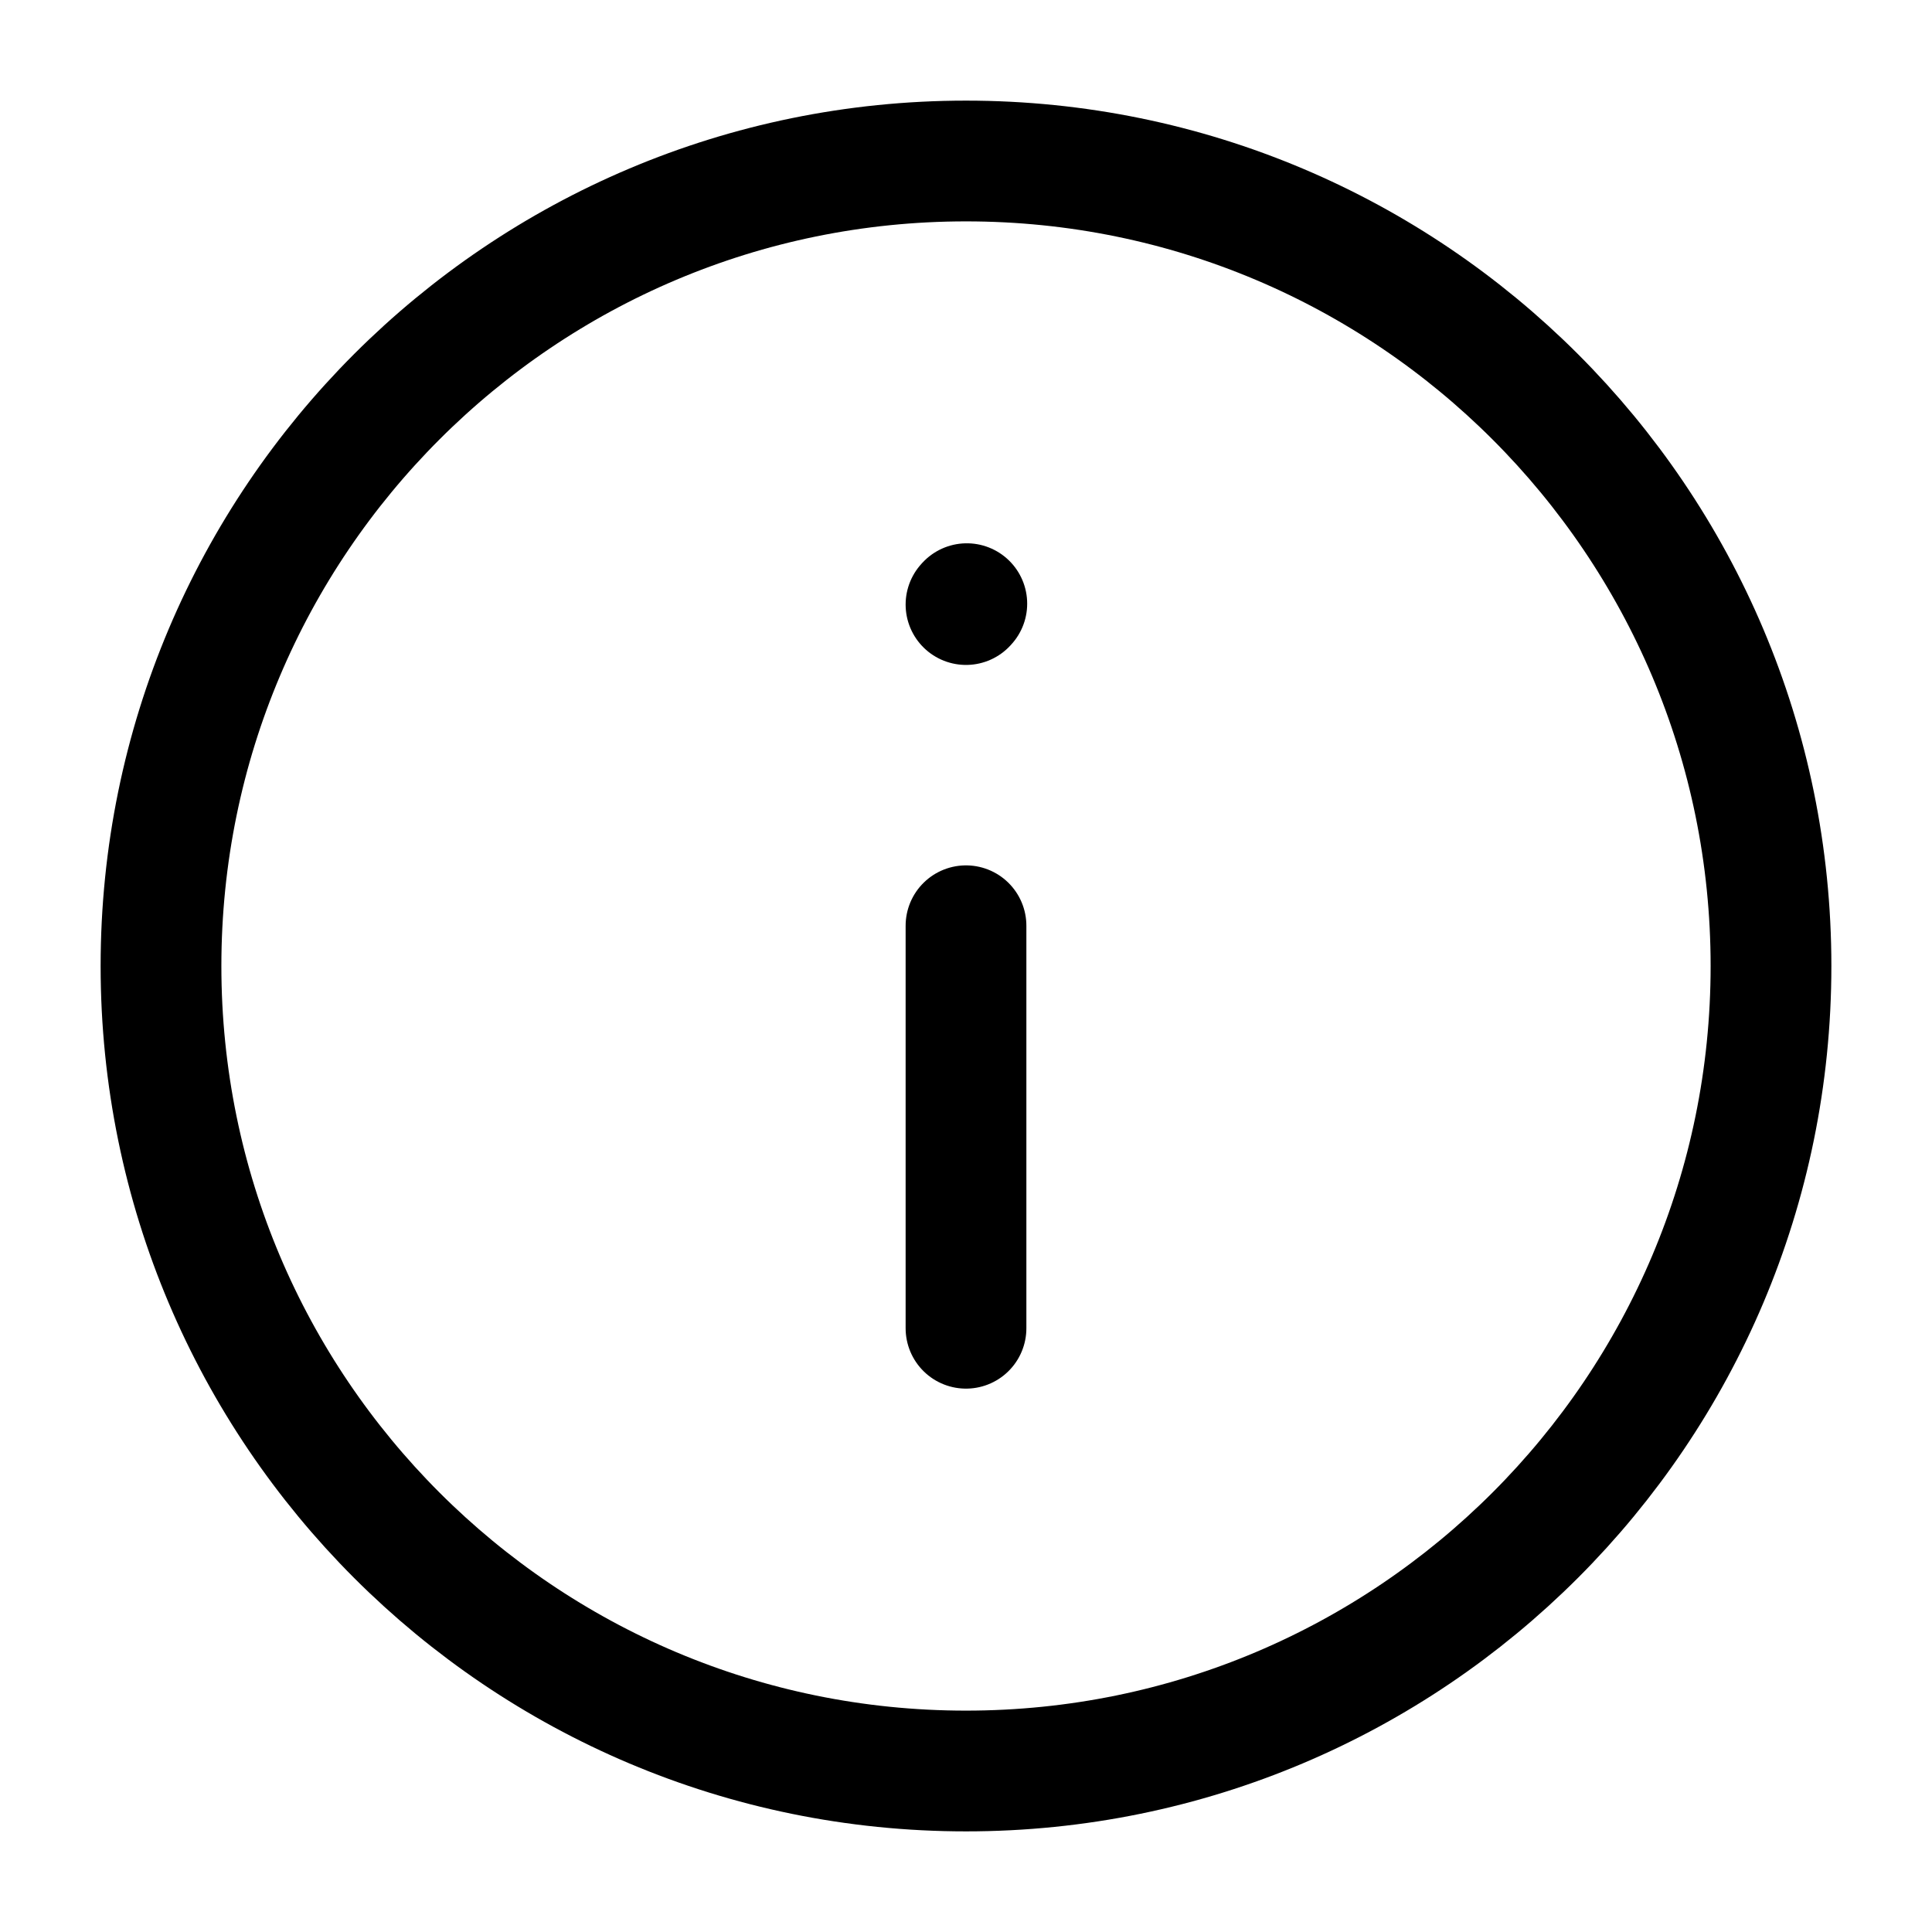
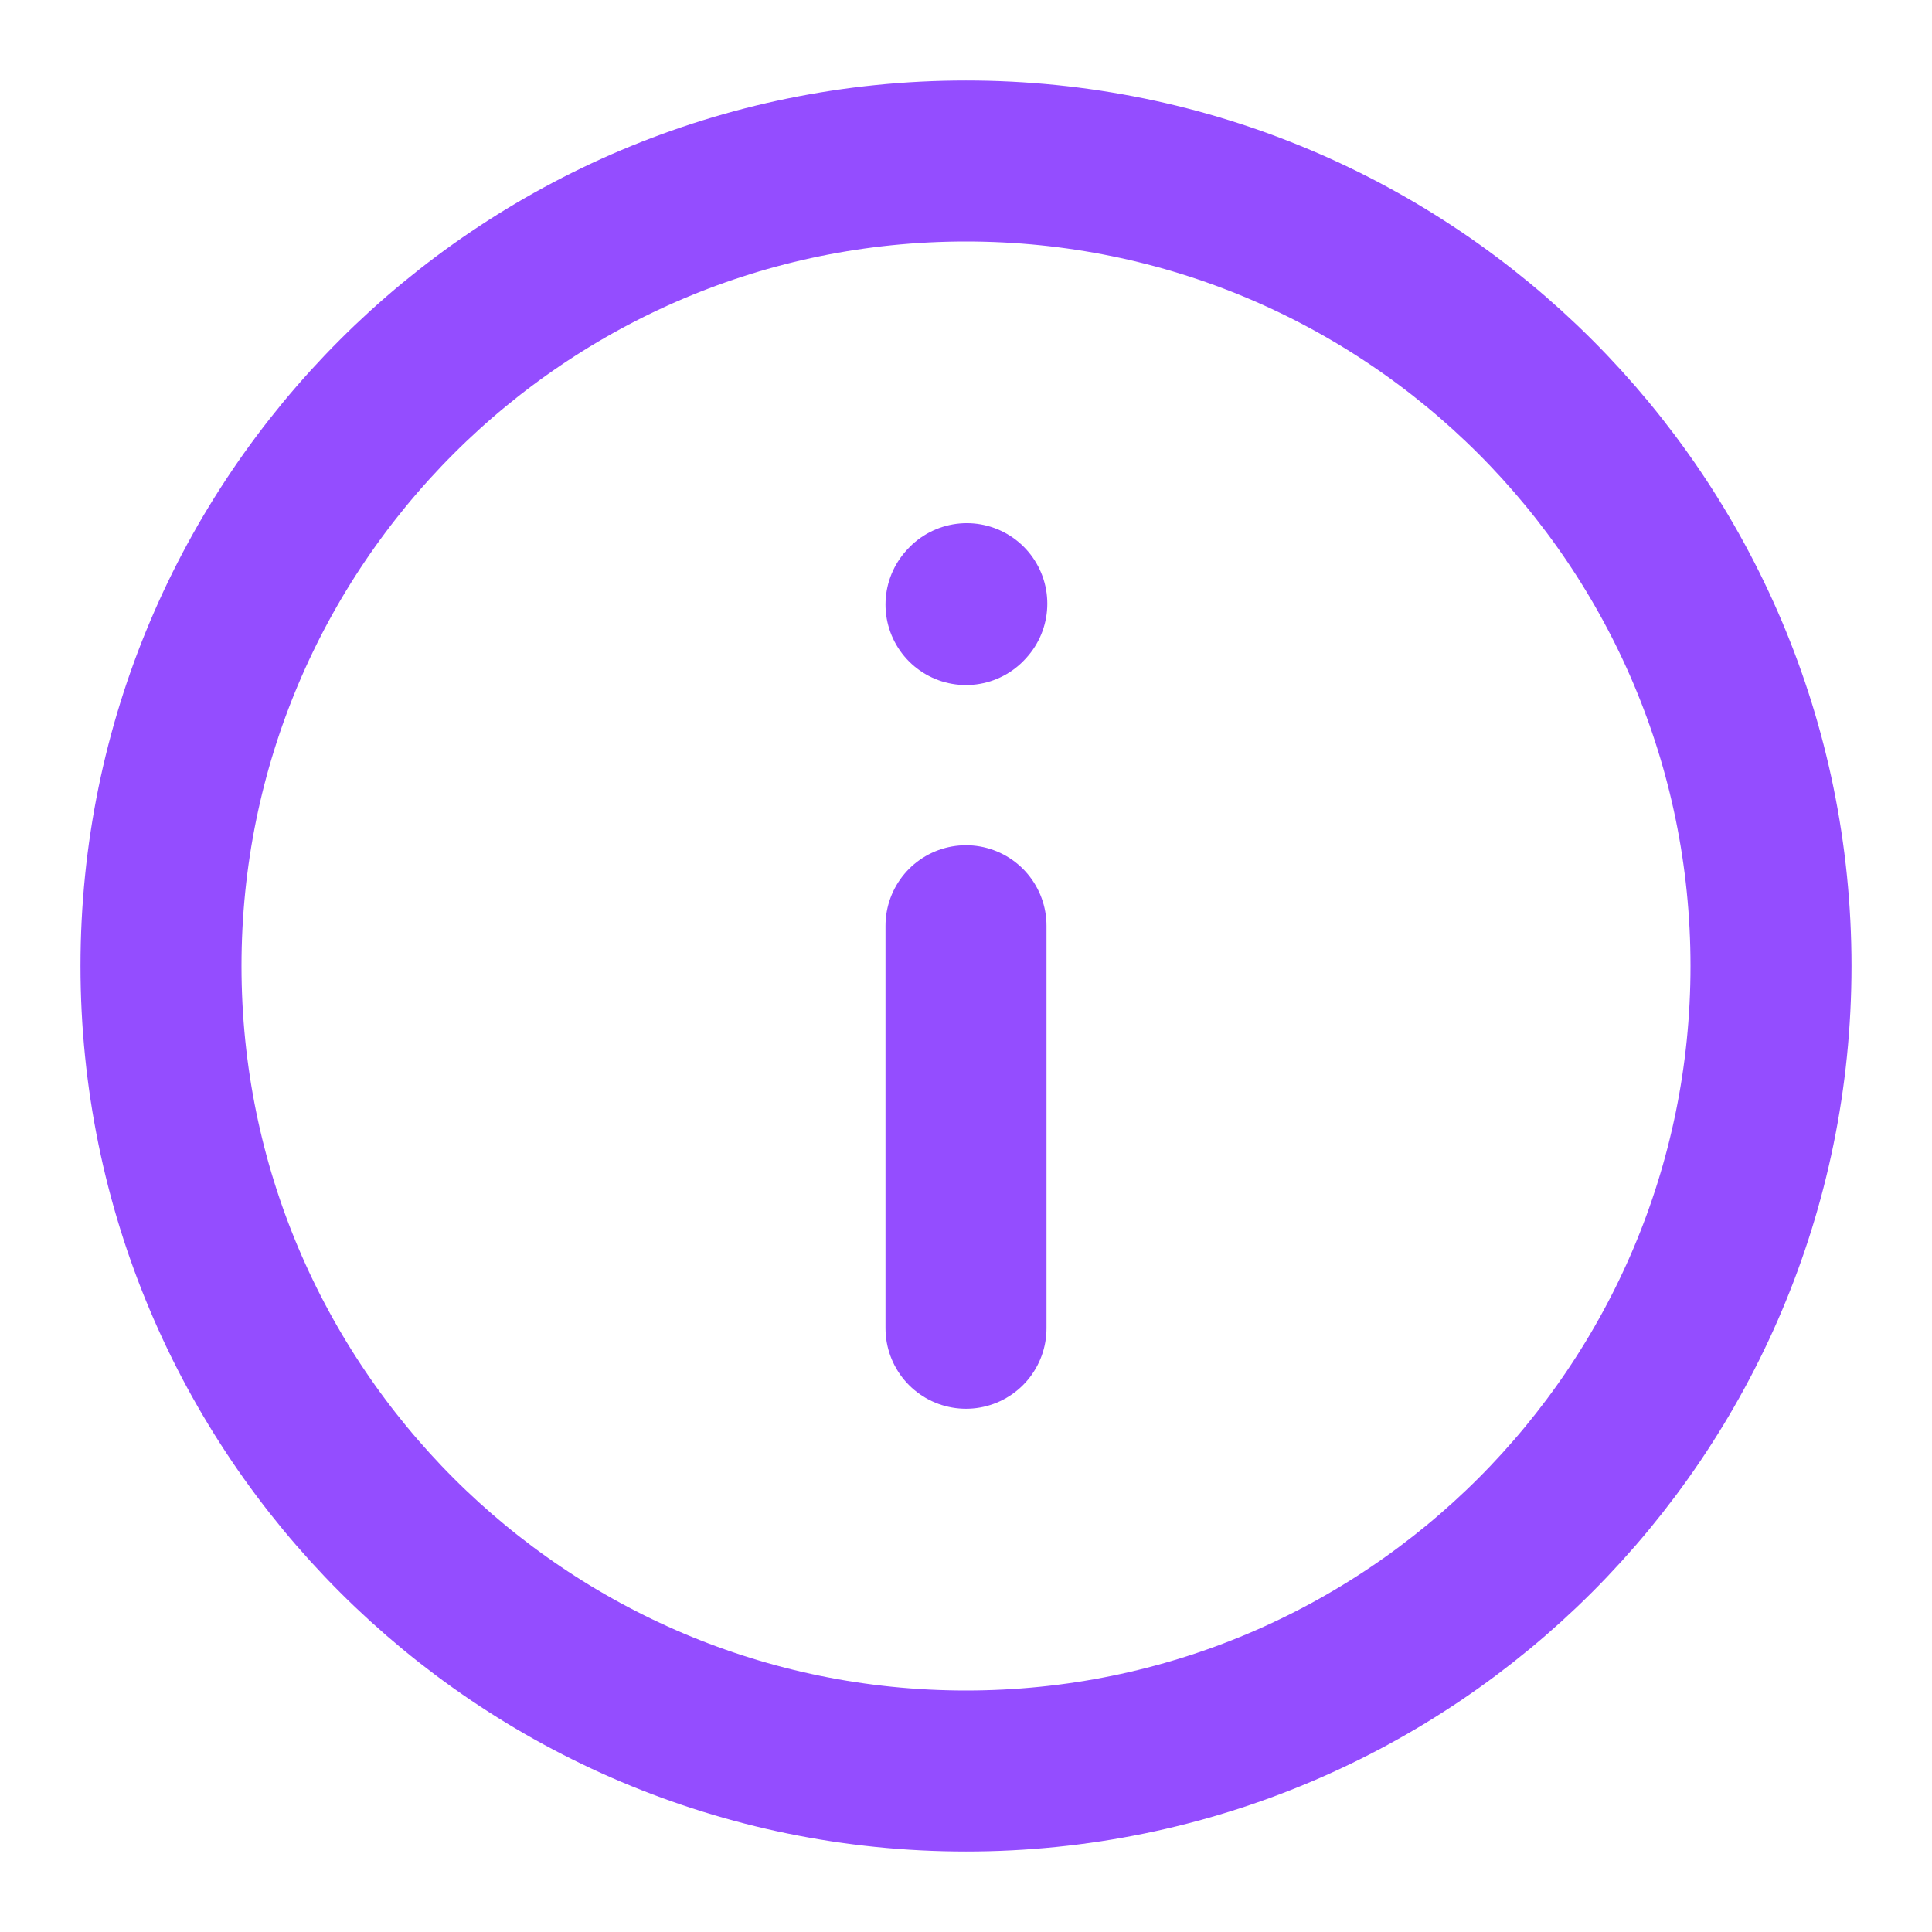
- <svg xmlns="http://www.w3.org/2000/svg" width="24px" height="24px" stroke-width="1.5" viewBox="0 0 24 24" fill="none" color="#000000">
-   <path d="M12 11.5v5M12 7.51l.01-.011M12 22c5.523 0 10-4.477 10-10S17.523 2 12 2 2 6.477 2 12s4.477 10 10 10z" stroke="#000000" stroke-width="1.5" stroke-linecap="round" stroke-linejoin="round" />
+ <svg xmlns="http://www.w3.org/2000/svg" width="24px" height="24px" stroke-width="2" viewBox="0 0 24 24" fill="none" color="#944DFF">
+   <path d="M12 11.5v5M12 7.51l.01-.011M12 22c5.523 0 10-4.477 10-10S17.523 2 12 2 2 6.477 2 12s4.477 10 10 10z" stroke="#944DFF" stroke-width="2" stroke-linecap="round" stroke-linejoin="round" />
</svg>
